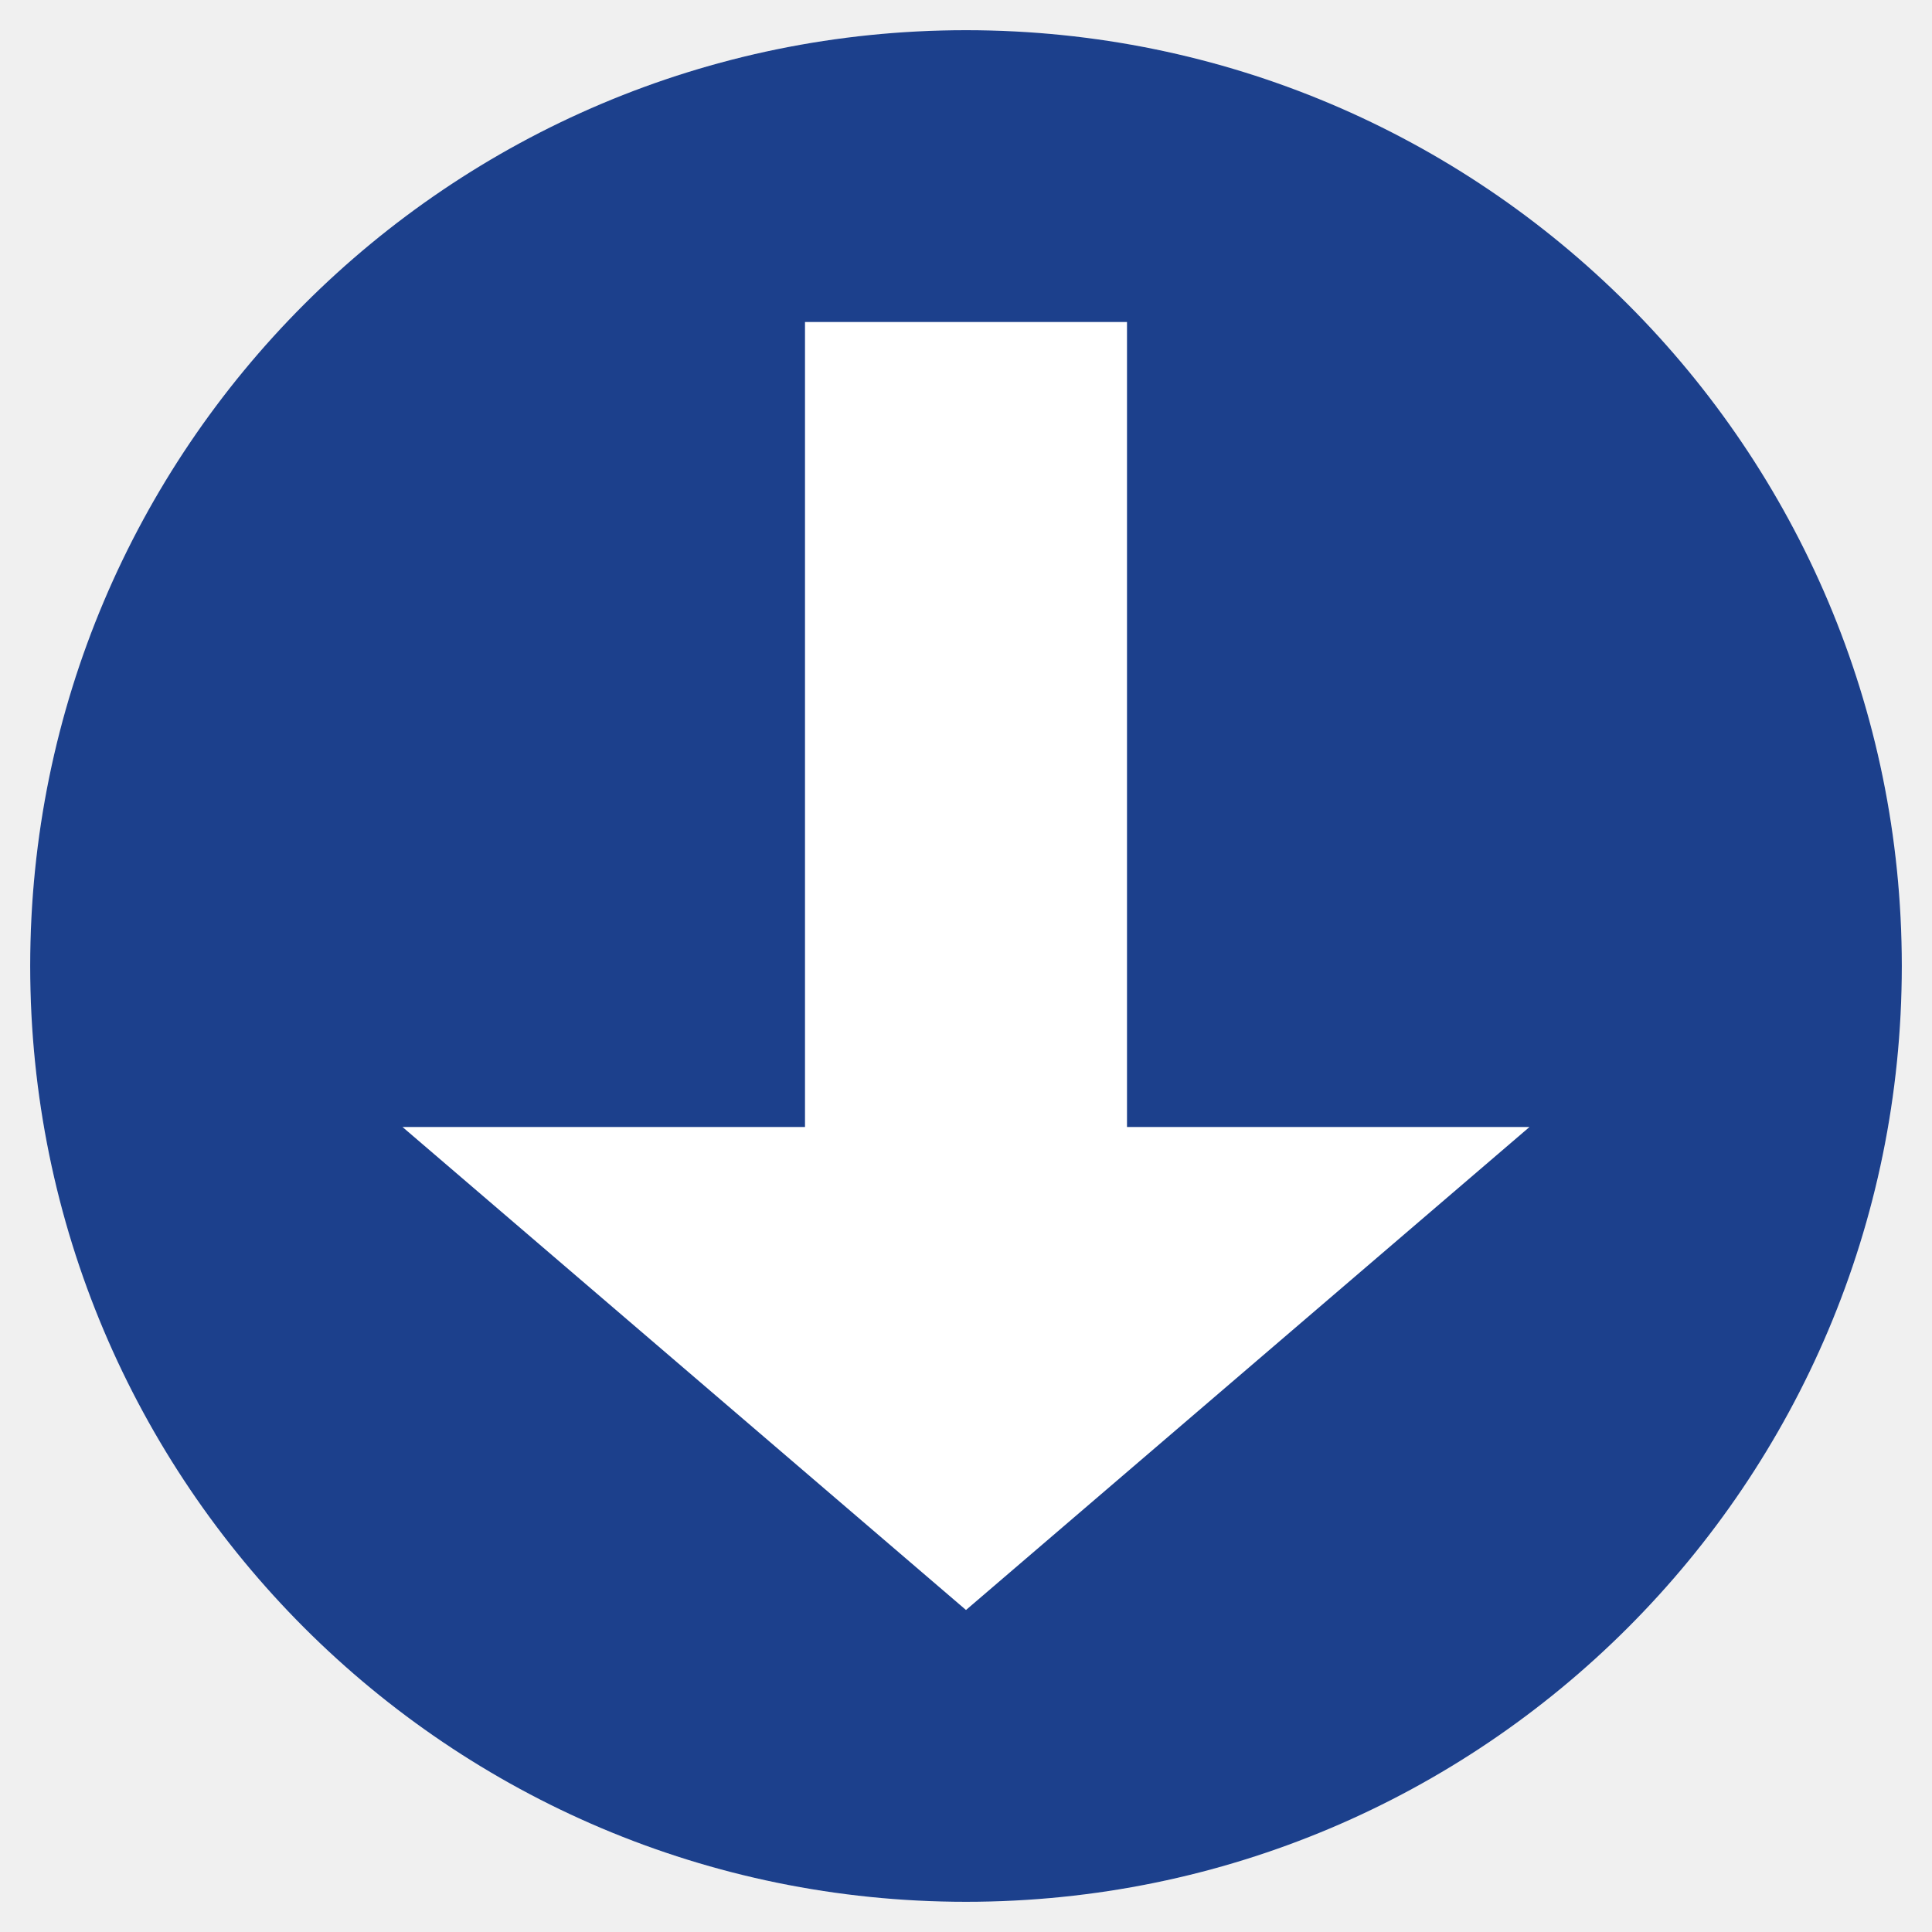
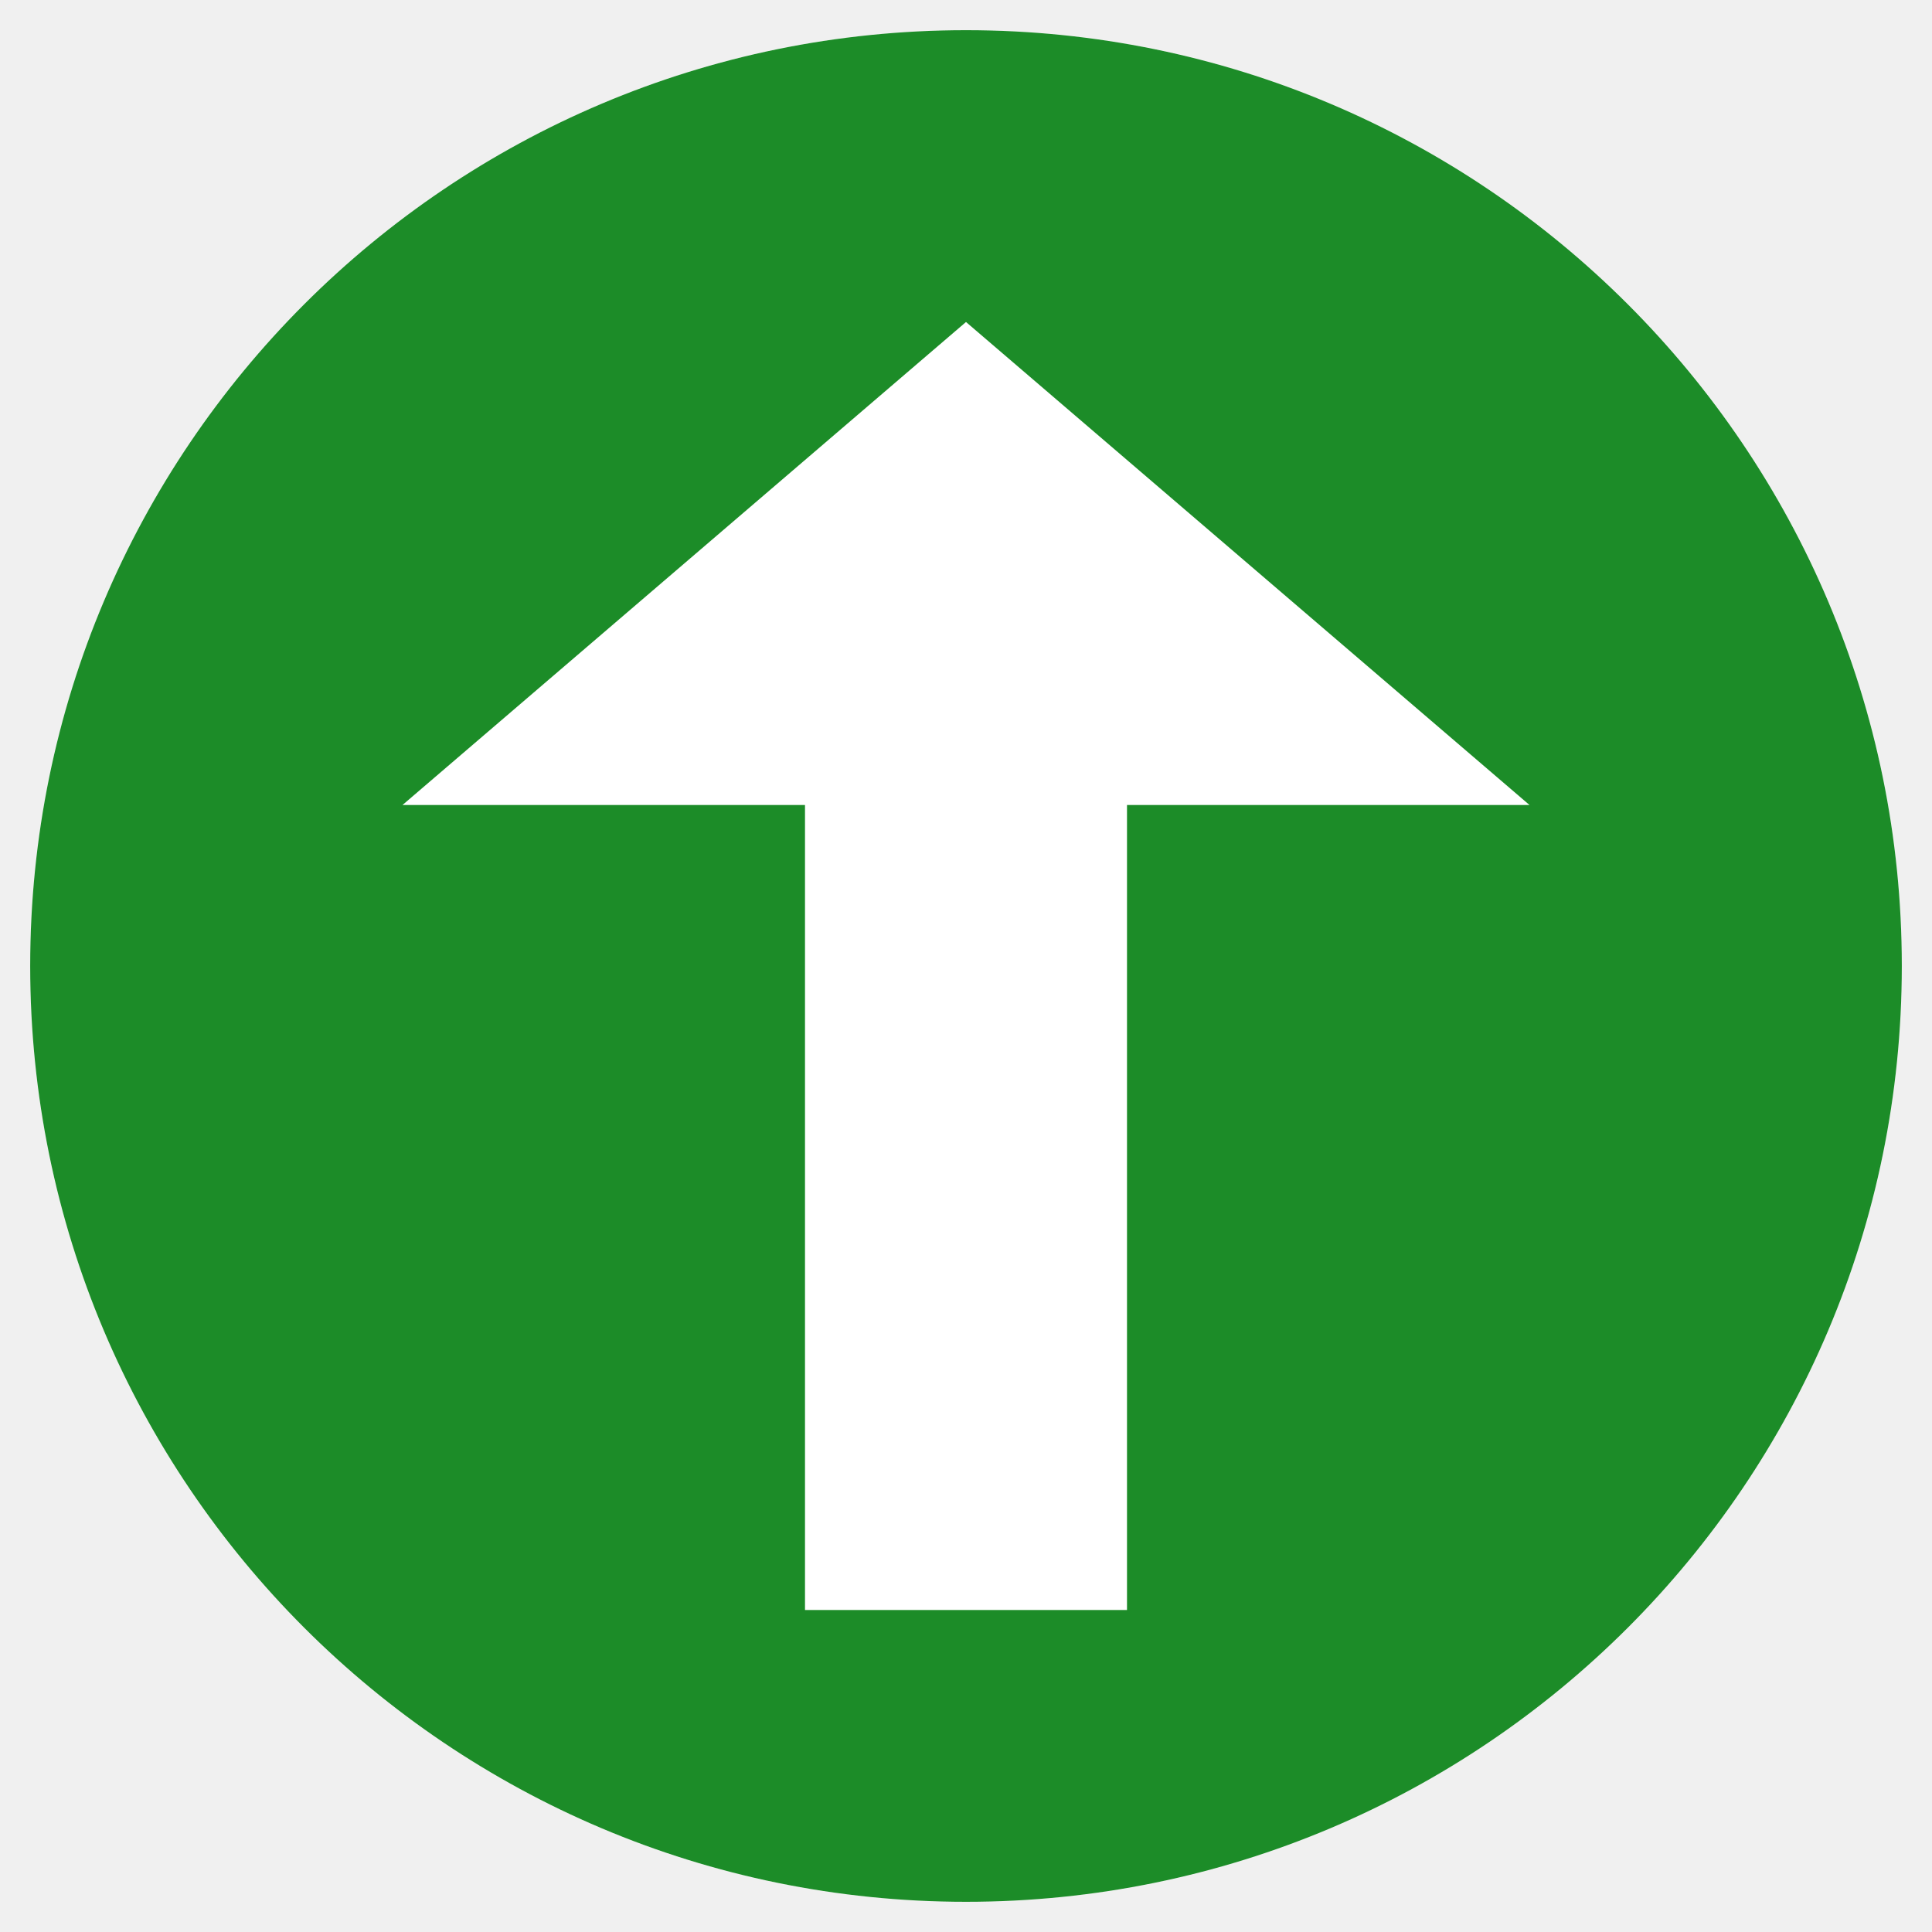
<svg xmlns="http://www.w3.org/2000/svg" id="svg10" width="24" height="24" version="1.1" viewBox="0 0 512 512">
  <style id="style2">
g {
- 	fill: #1c408c;
+ 	fill: #1c8c28;
}
path.bg {
-     fill: white;
+ 	fill: white;
}
</style>
  <g id="g8">
    <path id="path4" class="bg" d="M256 8C119 8 8 119 8 256s111 248 248 248 248-111 248-248S393 8 256 8z" pointer-events="visiblePoint" />
-     <path id="path6" transform="scale(21.3333)" d="m12 0.375c-6.422 0-11.625 5.203-11.625 11.625s5.203 11.625 11.625 11.625 11.625-5.203 11.625-11.625-5.203-11.625-11.625-11.625zm-2 3.625h4v10h5l-7 6-7-6h5z" style="stroke-width:.047" />
+     <path id="path6" d="m256 503.999c137 0 248-111 248-248s-111-248-248-248-248 111-248 248 111 248 248 248zm42.666-77.333h-85.333v-213.333h-106.667l149.334-128 149.333 128h-106.667z" style="stroke-width:1" />
  </g>
</svg>
